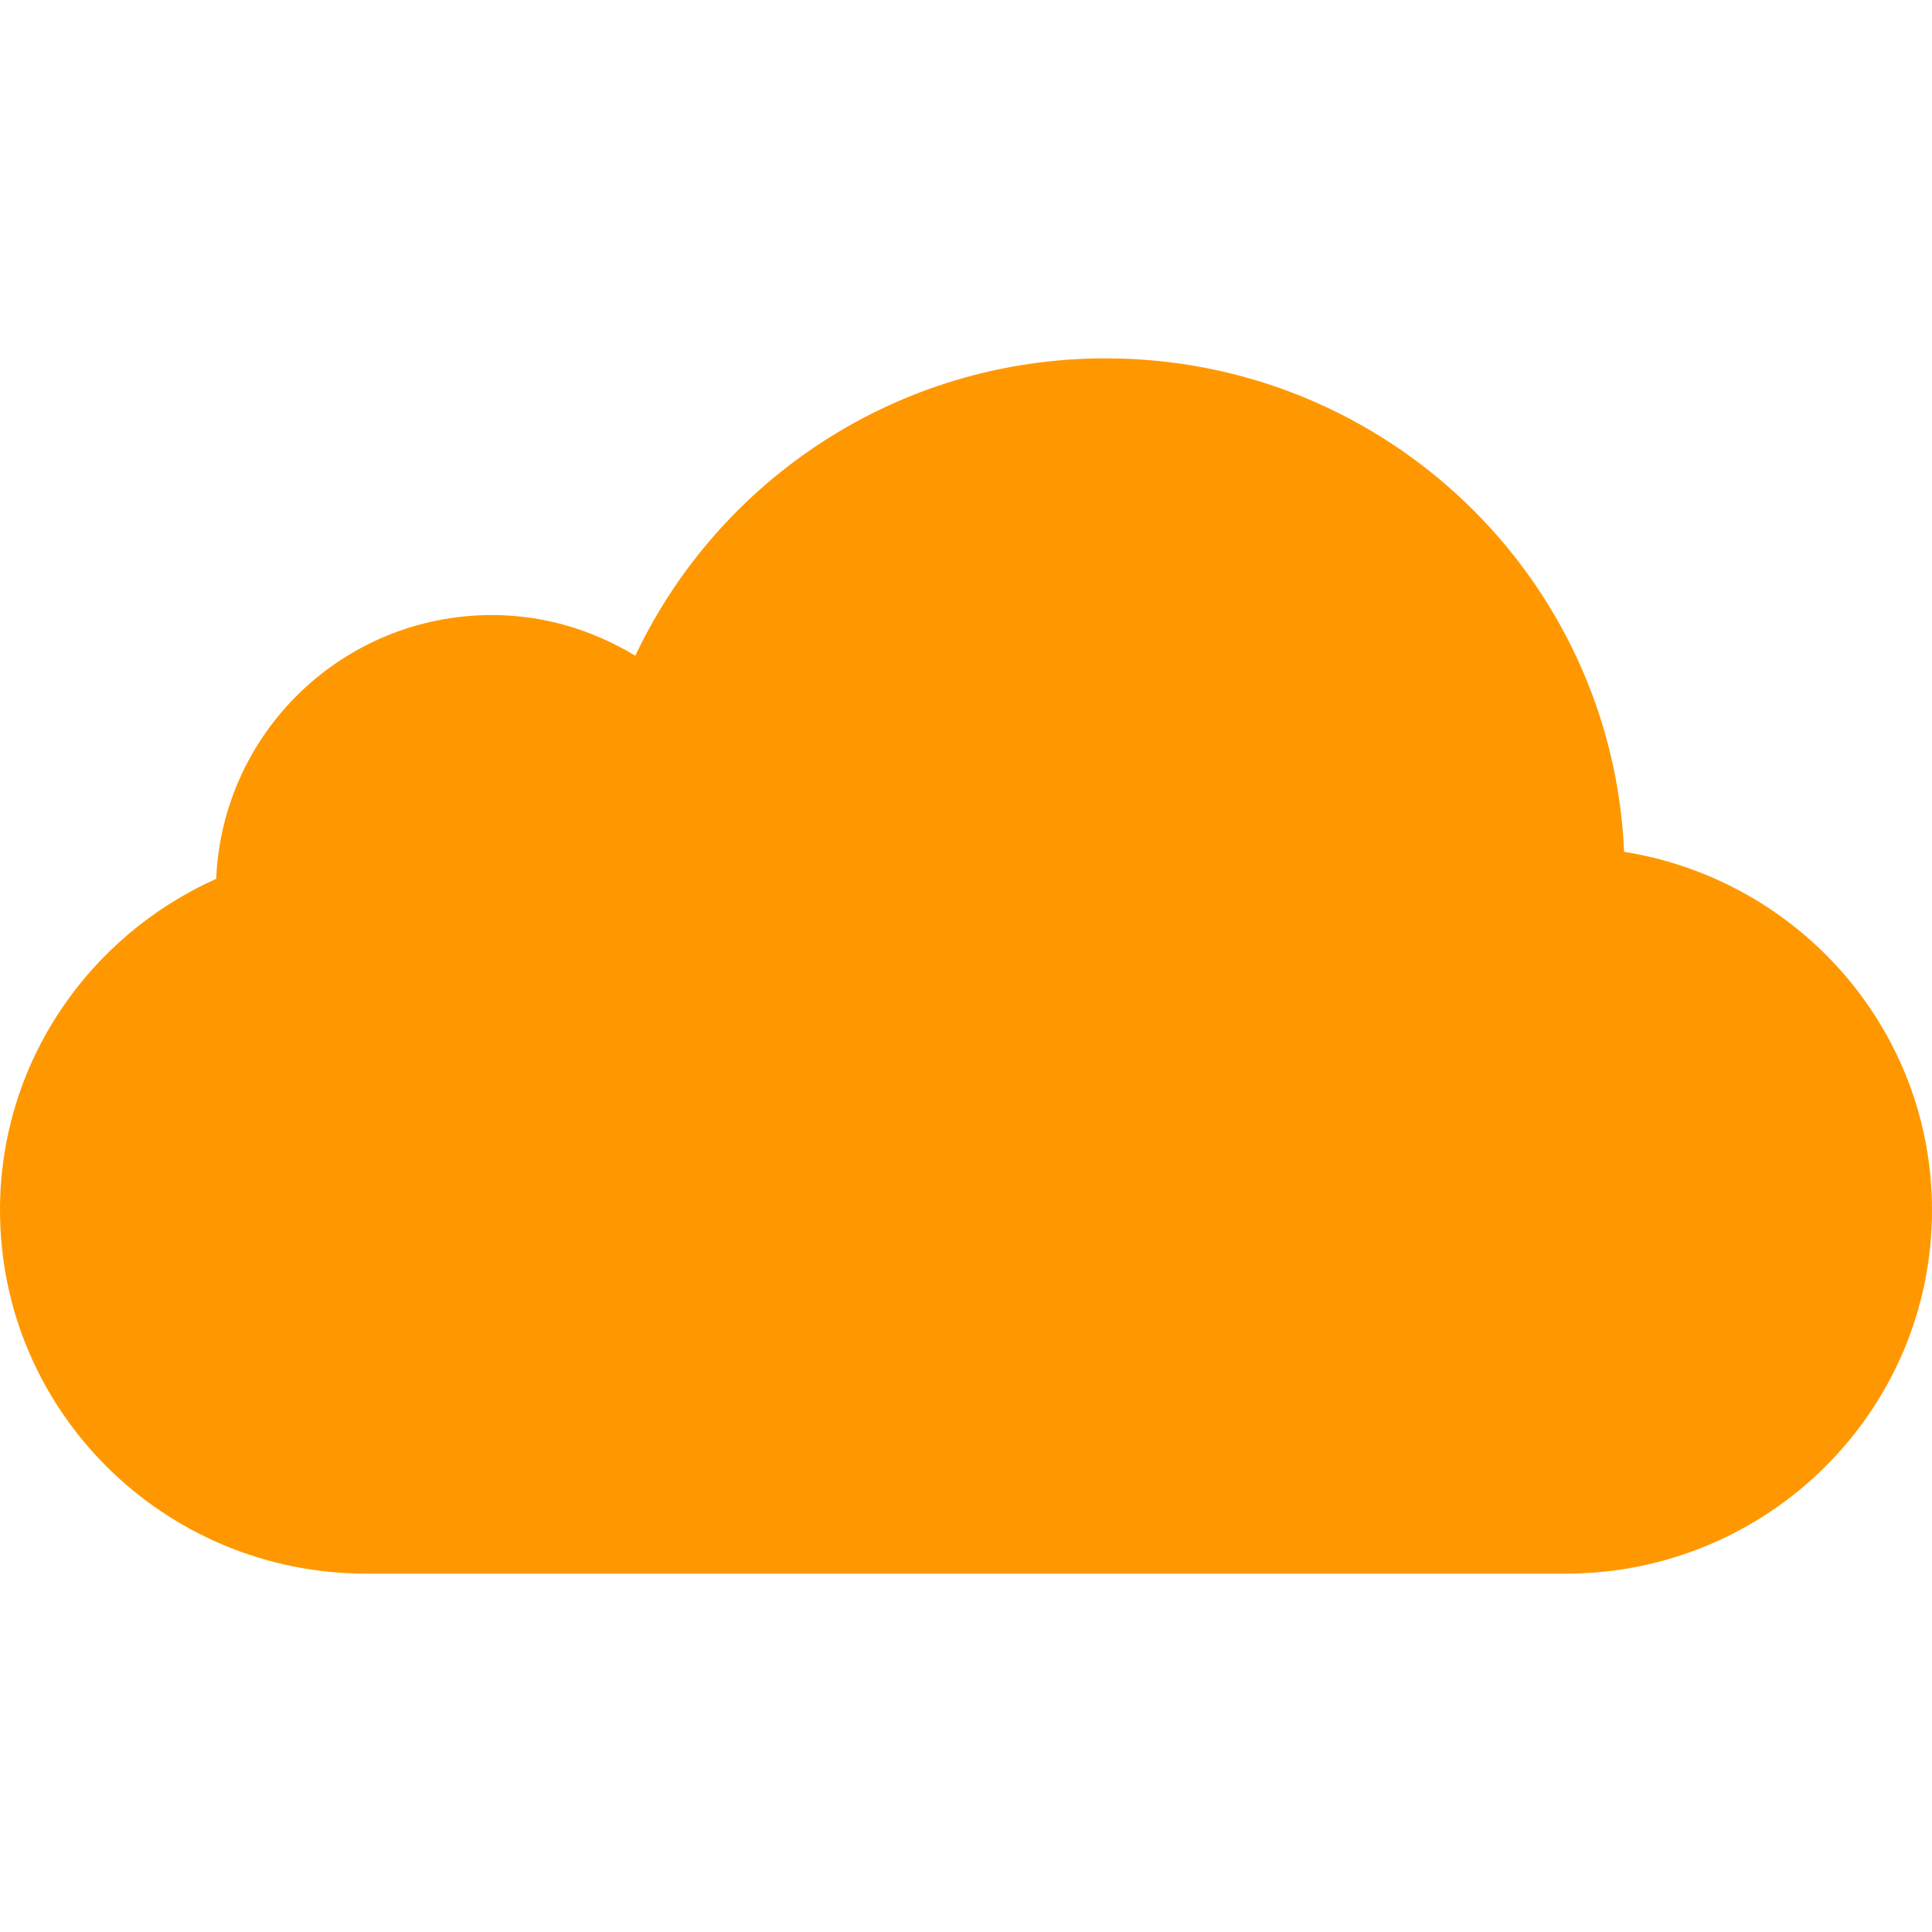
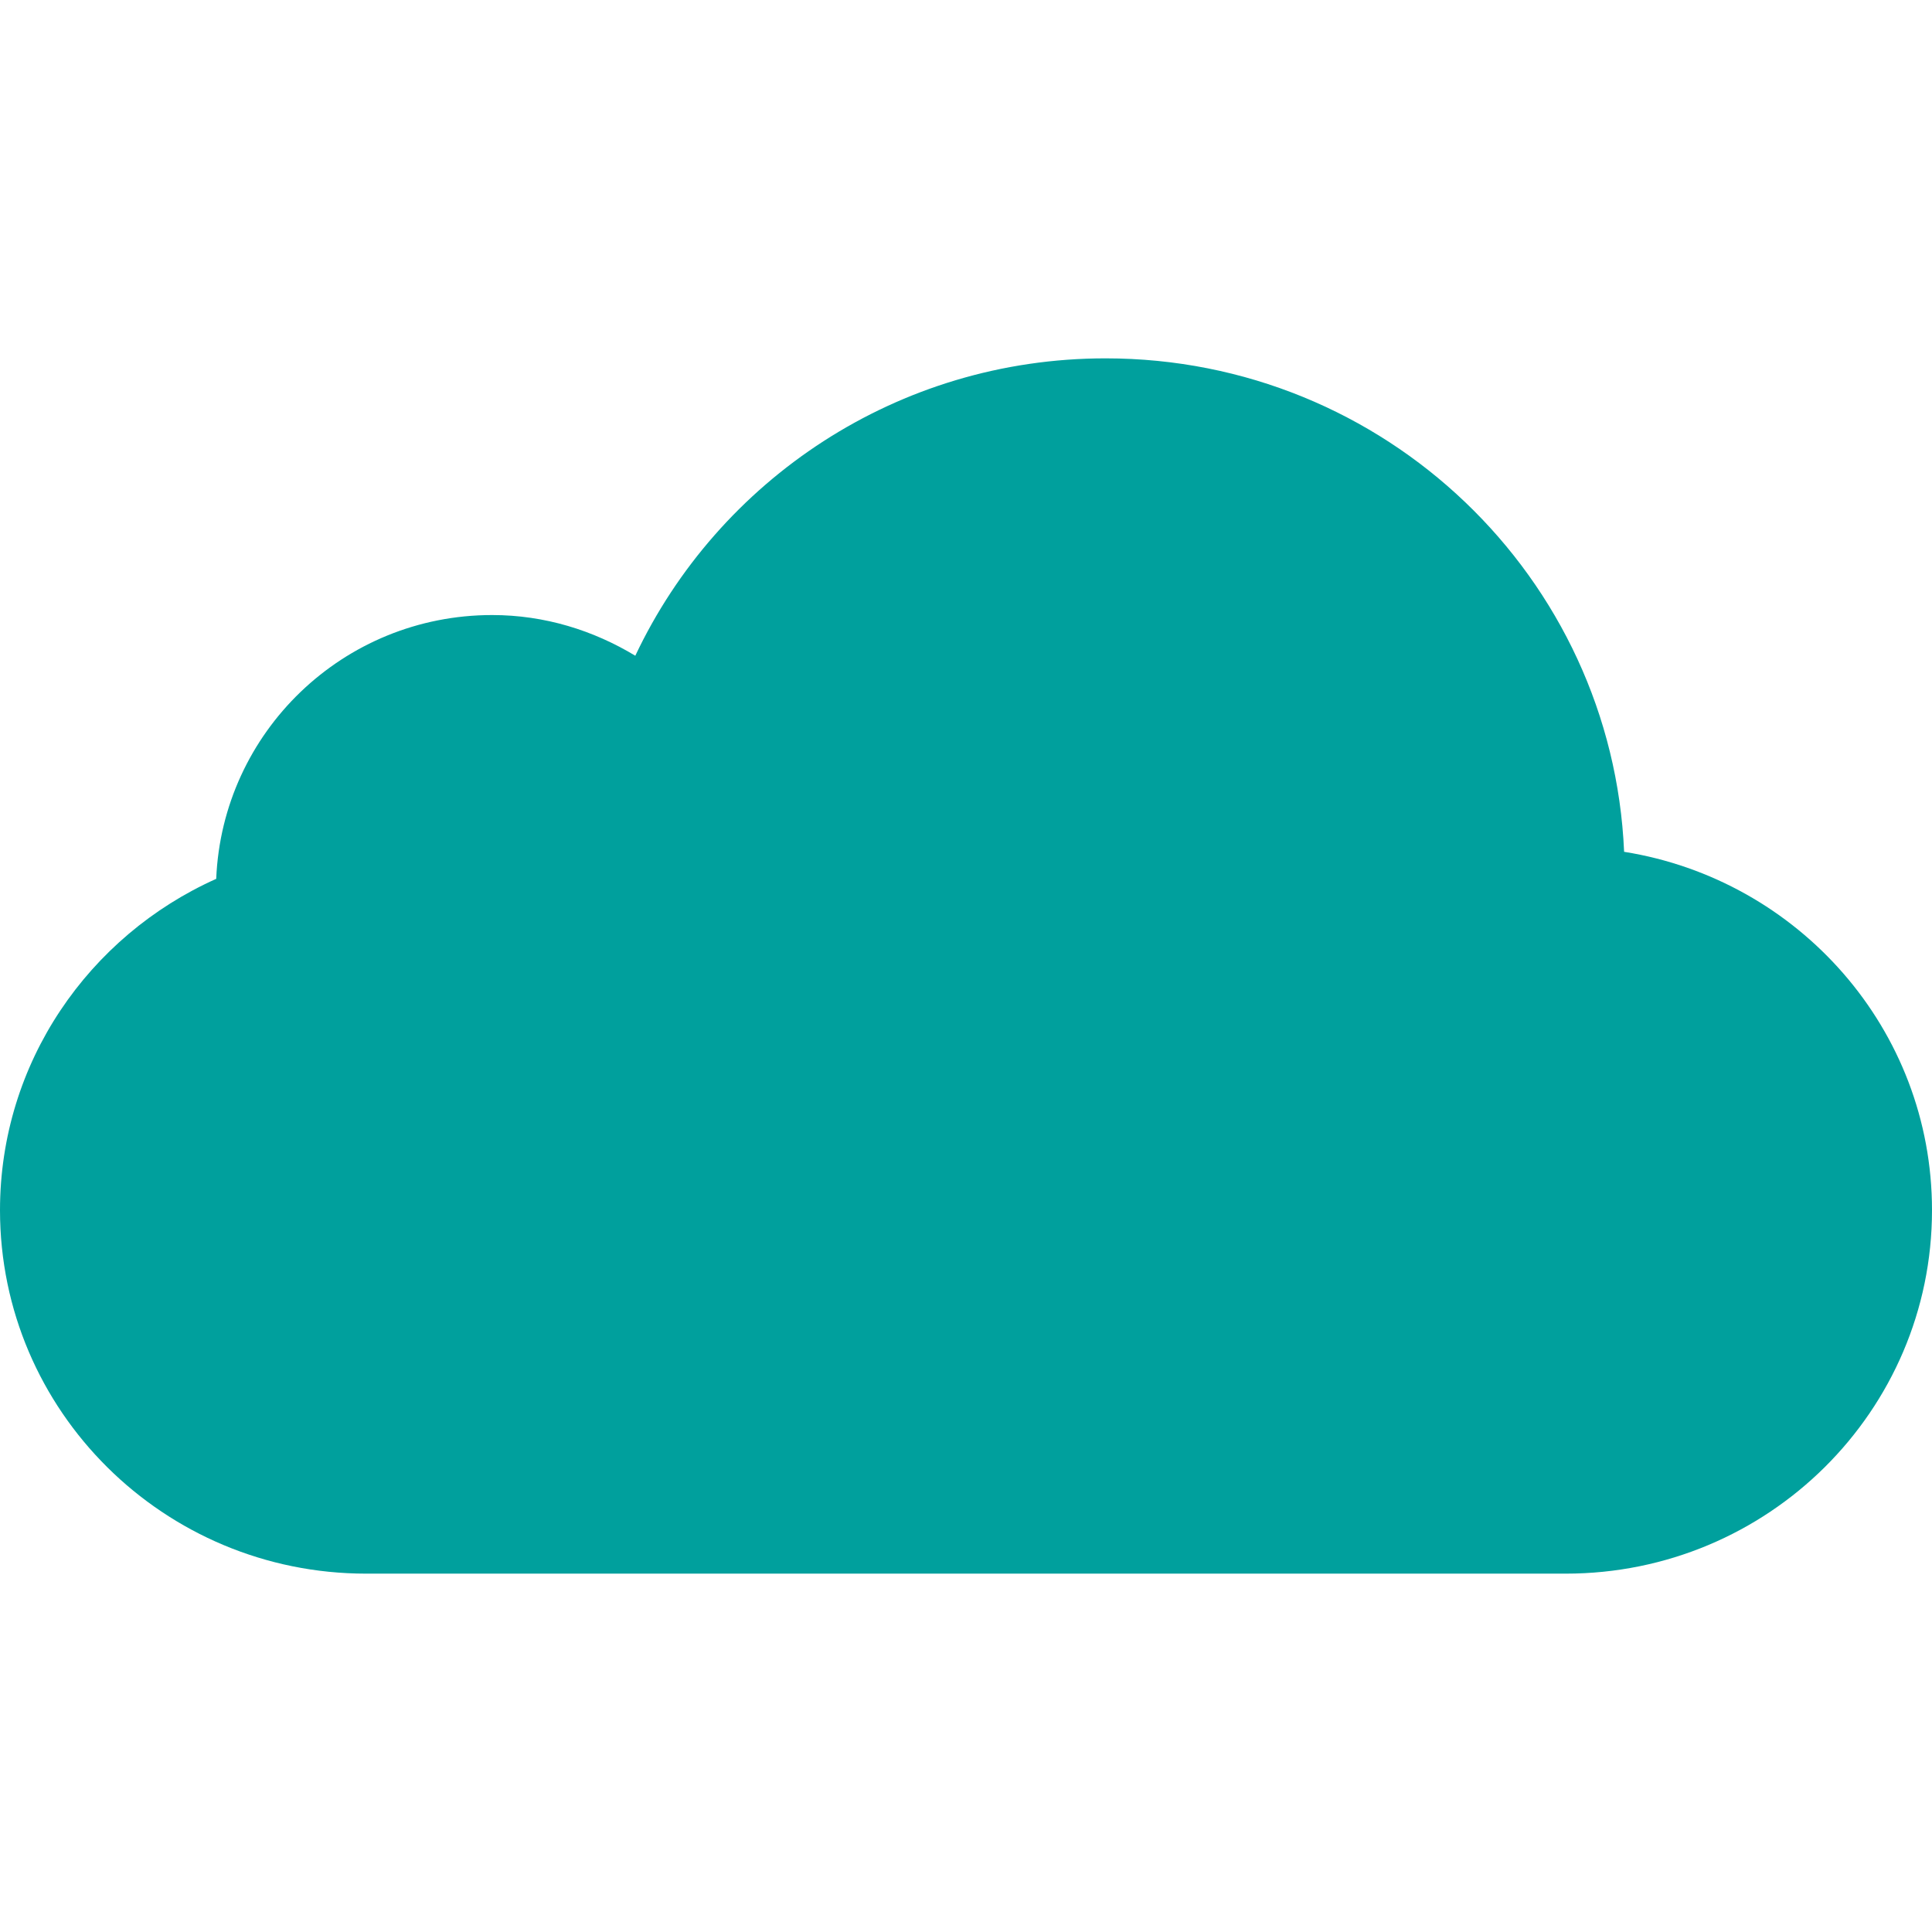
<svg xmlns="http://www.w3.org/2000/svg" width="100%" height="100%" viewBox="0 0 500 500" version="1.1" xml:space="preserve" style="fill-rule:evenodd;clip-rule:evenodd;stroke-linejoin:round;stroke-miterlimit:2;">
-   <path id="Cloud" d="M420.319,220.448c-3.07,-71.008 -61.874,-127.706 -134.186,-127.706c-53.892,-0 -100.259,31.543 -121.718,76.961c-10.832,-6.547 -23.427,-10.53 -37.045,-10.53c-38.605,-0 -69.841,30.356 -71.416,68.274c-32.952,14.734 -55.954,47.543 -55.954,85.758c-0,51.948 42.43,94.053 94.764,94.053l310.425,0c52.365,0 94.811,-42.105 94.811,-94.053c-0,-46.839 -34.542,-85.555 -79.681,-92.757Z" style="fill:#ff9800;" />
+   <path id="cloudoo_cloud_secondary" d="M420.319,220.448c-3.07,-71.008 -61.874,-127.706 -134.186,-127.706c-53.892,-0 -100.259,31.543 -121.718,76.961c-10.832,-6.547 -23.427,-10.53 -37.045,-10.53c-38.605,-0 -69.841,30.356 -71.416,68.274c-32.952,14.734 -55.954,47.543 -55.954,85.758c-0,51.948 42.43,94.053 94.764,94.053l310.425,0c52.365,0 94.811,-42.105 94.811,-94.053c-0,-46.839 -34.542,-85.555 -79.681,-92.757Z" style="fill:#00a09d;" />
</svg>
